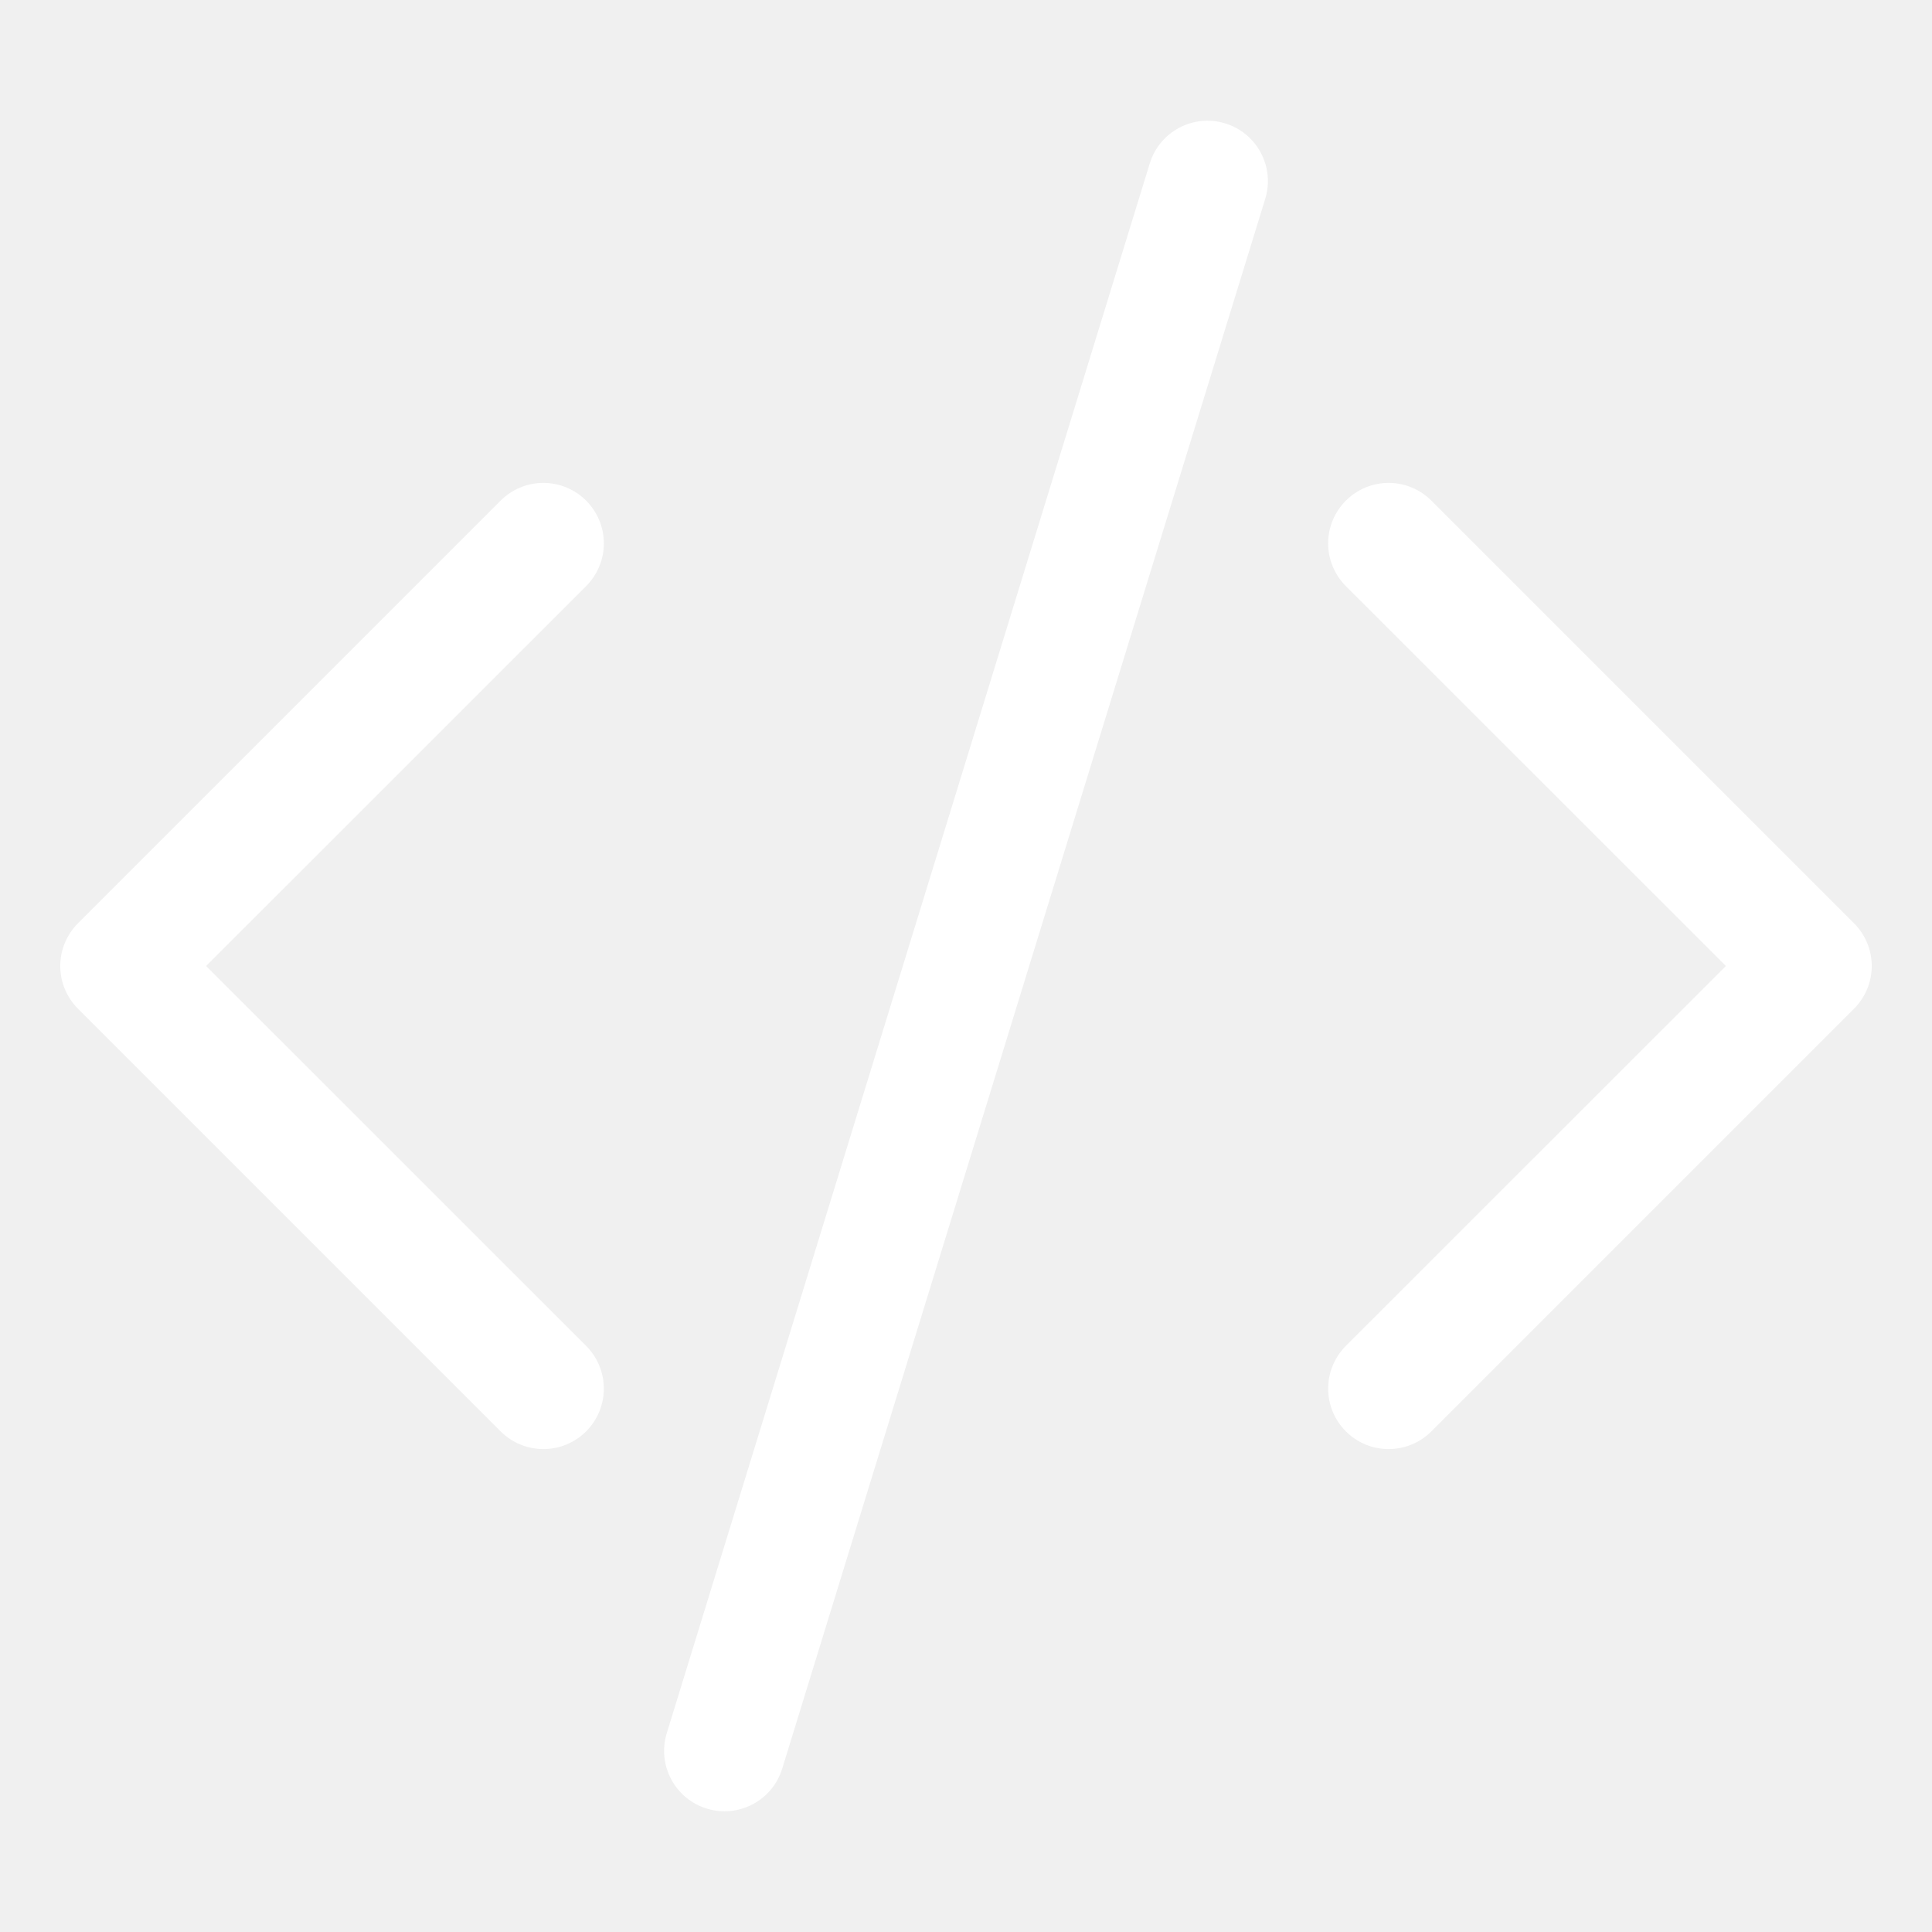
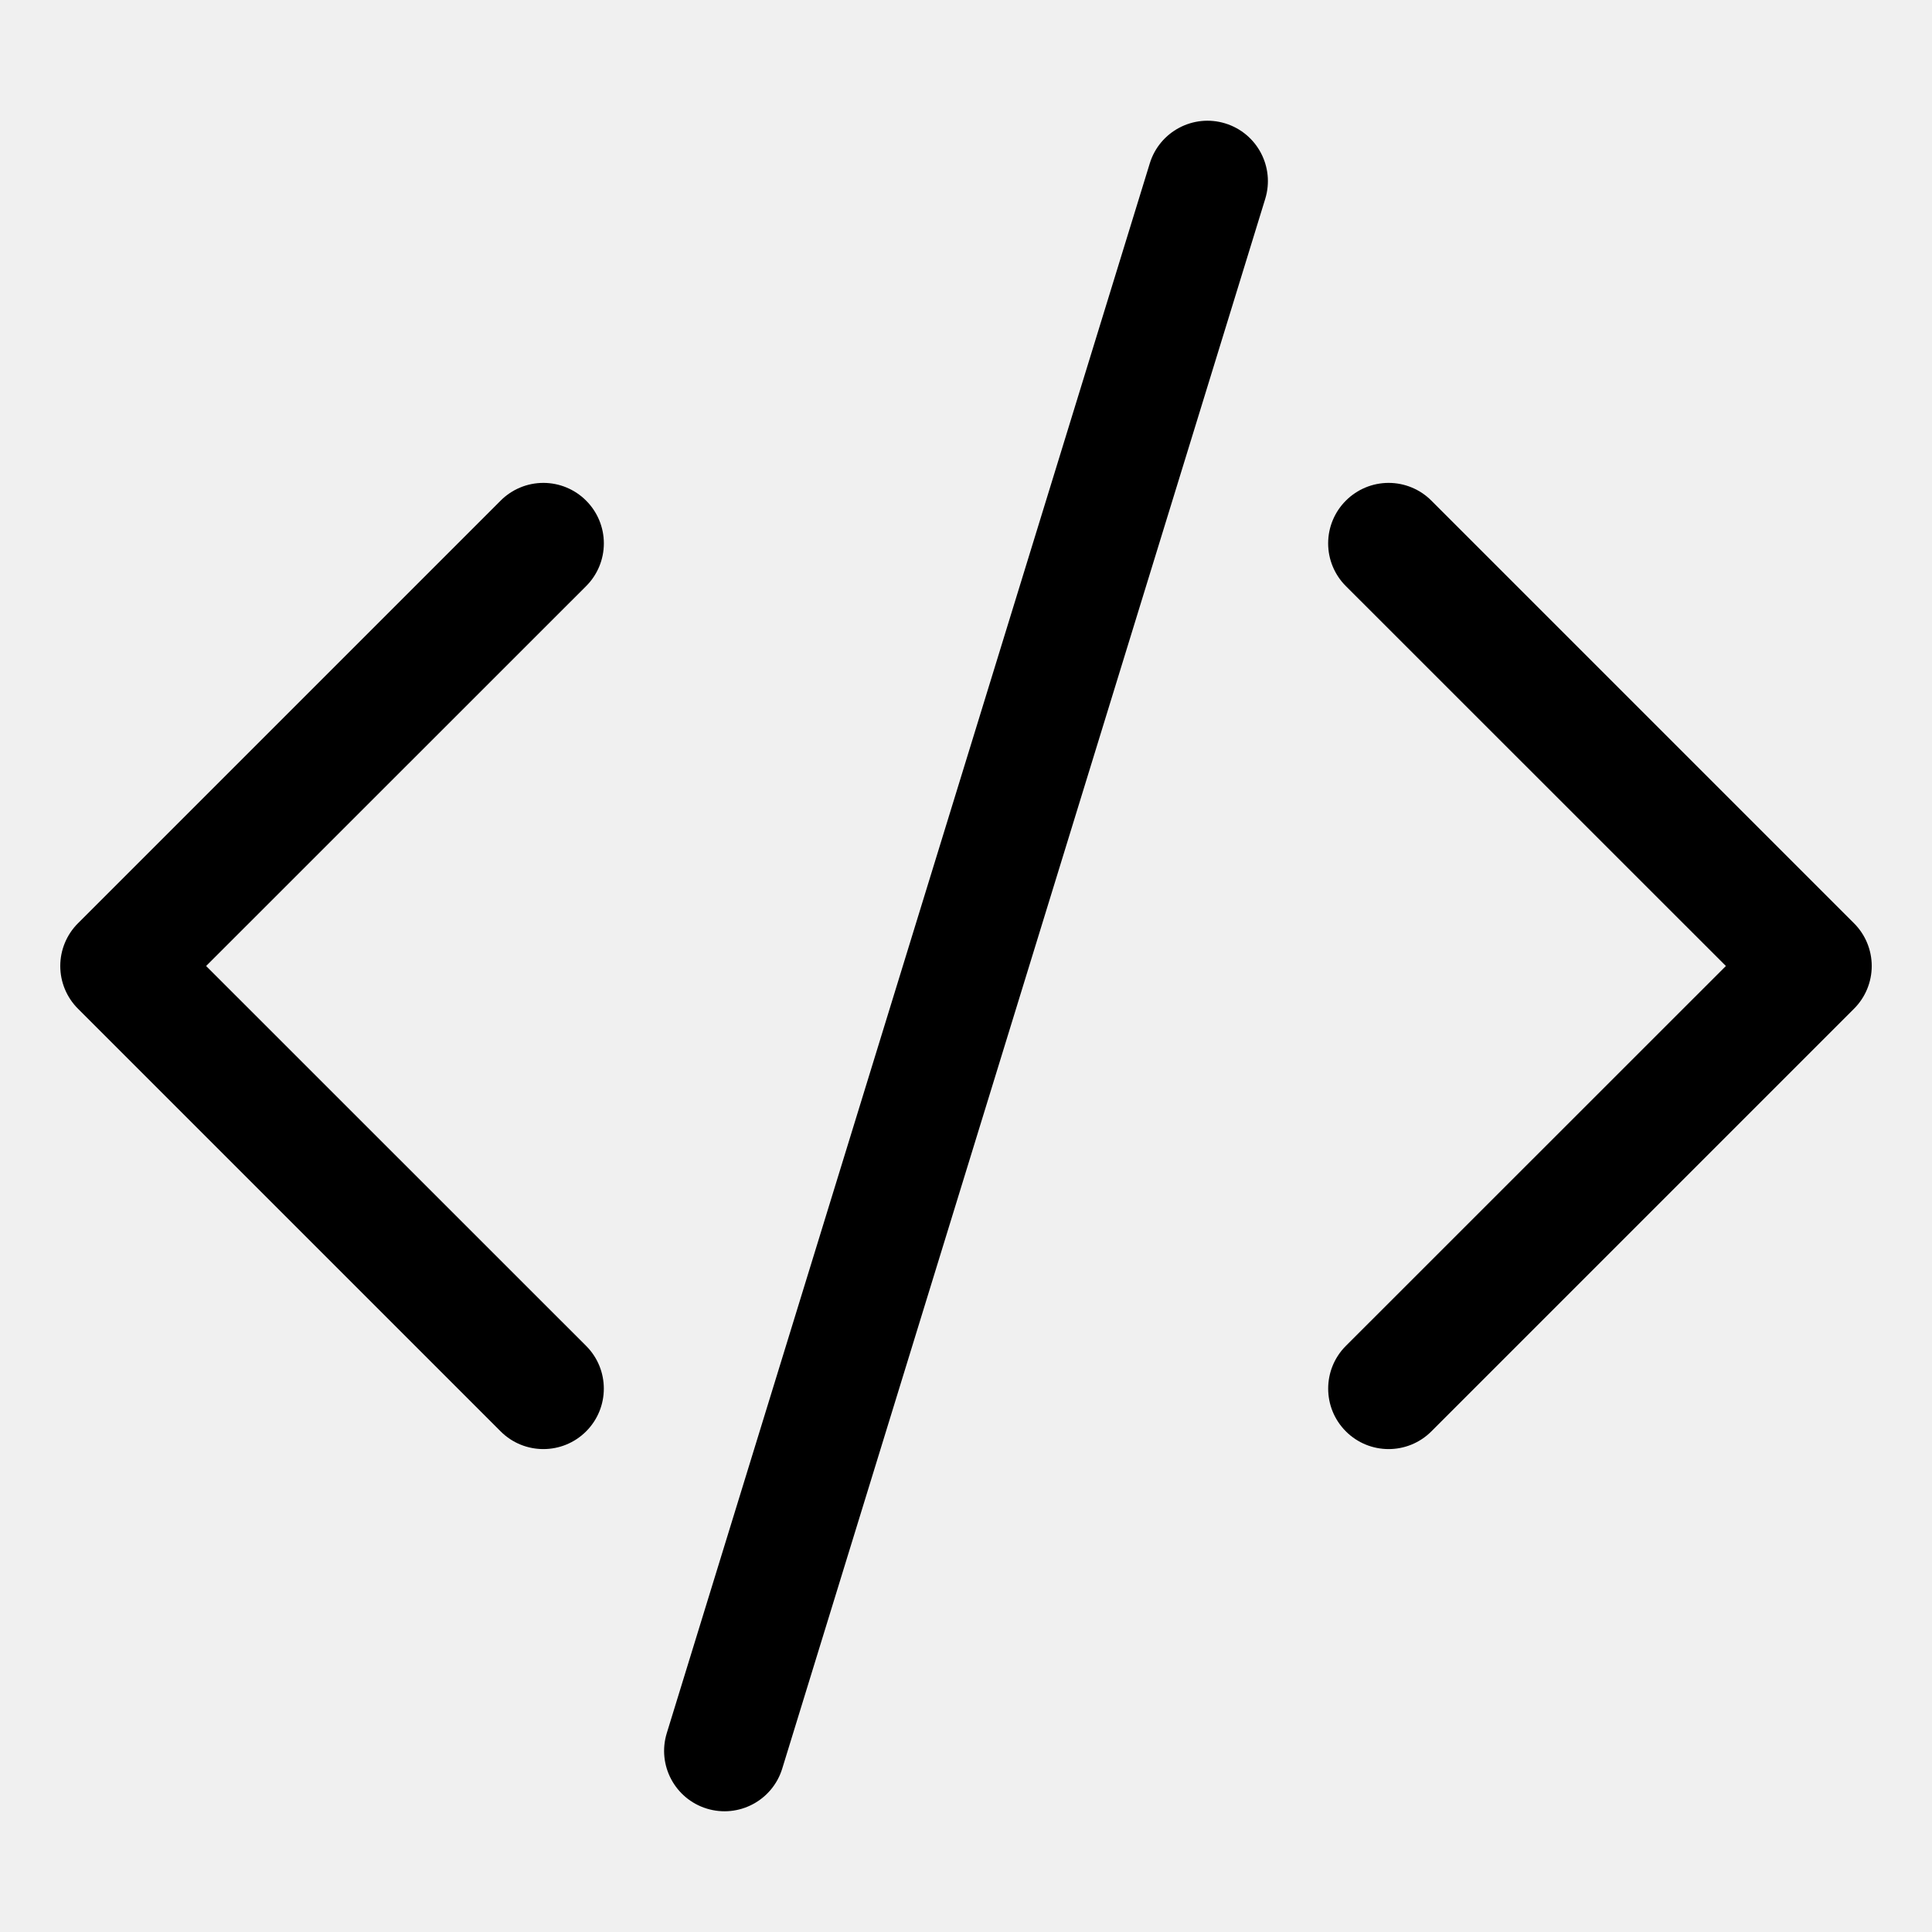
- <svg xmlns="http://www.w3.org/2000/svg" width="16" height="16" fill="white" class="bi bi-code-slash" viewBox="0 0 16 16">
+ <svg xmlns="http://www.w3.org/2000/svg" width="16" height="16" fill="currentColor" class="bi bi-code-slash" viewBox="0 0 16 16">
  <path d="M10.478 1.647a.5.5 0 1 0-.956-.294l-4 13a.5.5 0 0 0 .956.294l4-13zM4.854 4.146a.5.5 0 0 1 0 .708L1.707 8l3.147 3.146a.5.5 0 0 1-.708.708l-3.5-3.5a.5.5 0 0 1 0-.708l3.5-3.5a.5.5 0 0 1 .708 0zm6.292 0a.5.5 0 0 0 0 .708L14.293 8l-3.147 3.146a.5.5 0 0 0 .708.708l3.5-3.5a.5.5 0 0 0 0-.708l-3.5-3.5a.5.5 0 0 0-.708 0z" />
</svg>
